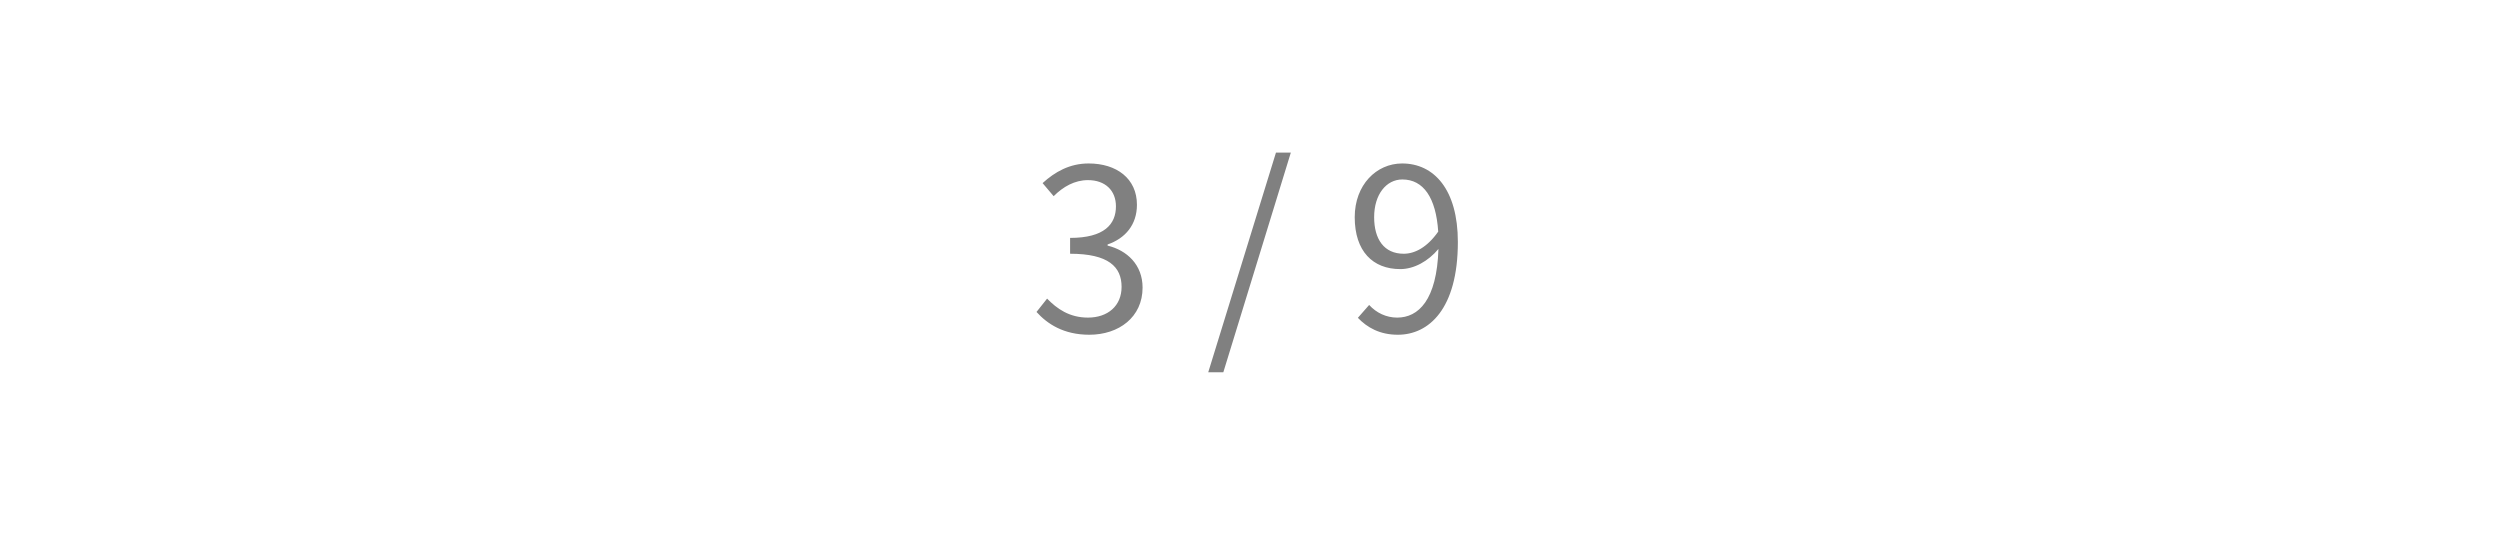
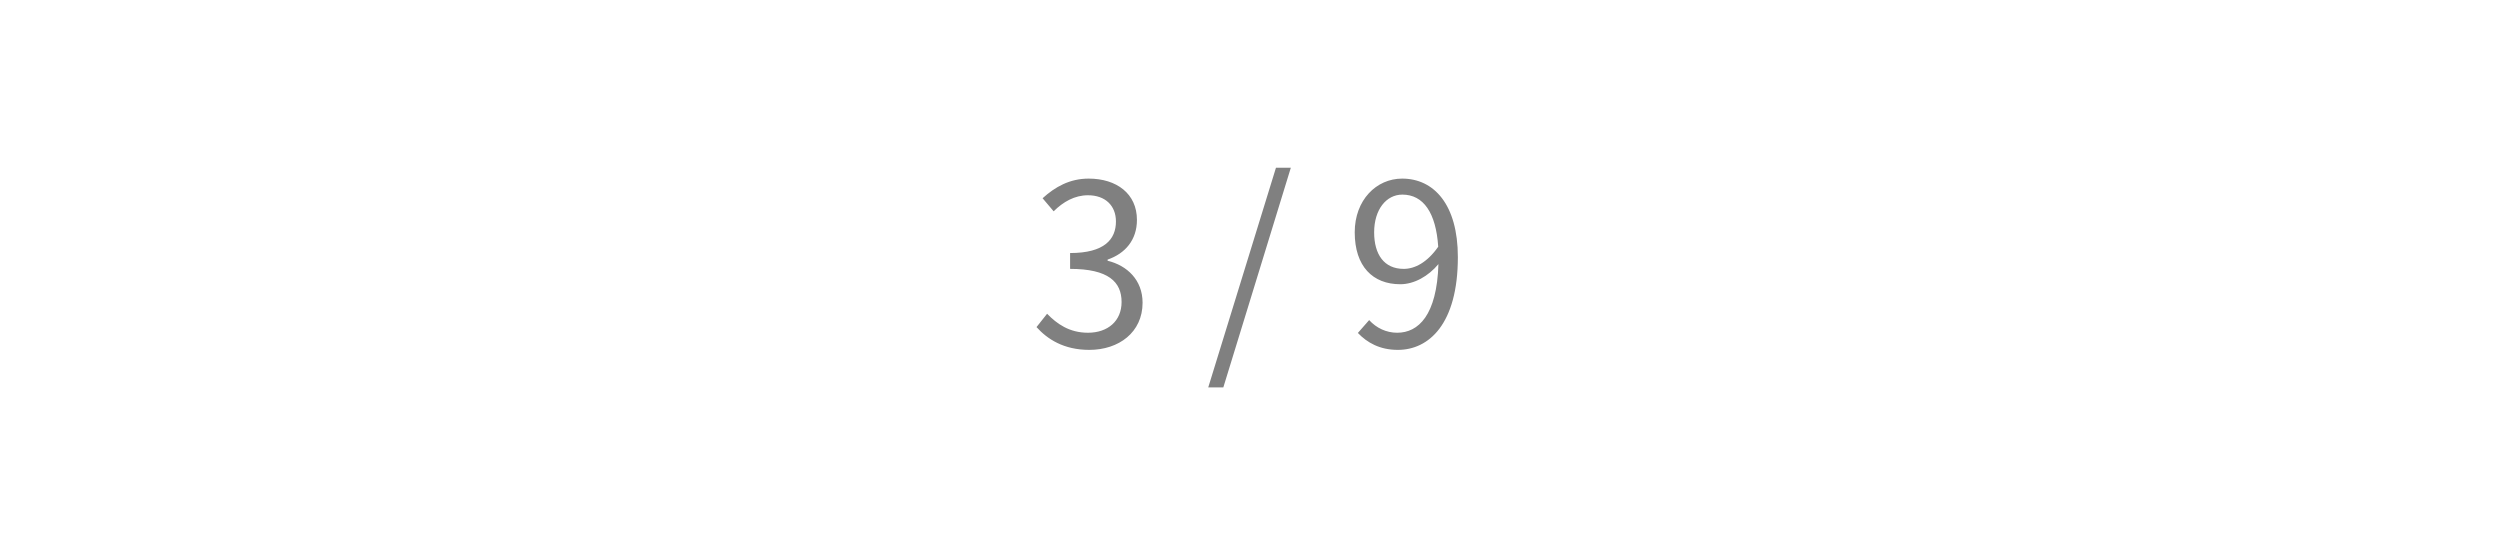
<svg xmlns="http://www.w3.org/2000/svg" width="720pt" height="154.286pt" viewBox="0 0 720 154.286" version="1.1">
  <defs>
    <style type="text/css">*{stroke-linejoin: round; stroke-linecap: butt}</style>
  </defs>
  <g id="figure_1">
    <g id="patch_1">
      <path d="M 0 154.286  L 720 154.286  L 720 0  L 0 0  L 0 154.286  z " style="fill: none" />
    </g>
    <g id="axes_1">
      <g id="text_1">
        <g clip-path="url(#pede7cadf2a)">
-           <text style="font-size: 65px; font-family: 'drawlib-cjk-japanese-noto-sans-regular', 'Noto Sans CJK JP'; text-anchor: middle; fill: #808080" x="360" y="95.566" transform="rotate(-0 360 95.56629)">3 / 9</text>
+           <text style="font-size: 65px; font-family: 'drawlib-cjk-japanese-noto-sans-regular', 'Noto Sans CJK JP'; text-anchor: middle; fill: #808080" x="360" y="99.923" transform="rotate(-0 360 99.92333)">3 / 9</text>
        </g>
      </g>
    </g>
  </g>
  <defs>
    <clipPath id="pede7cadf2a">
      <rect x="0" y="0" width="720" height="154.286" />
    </clipPath>
  </defs>
</svg>
